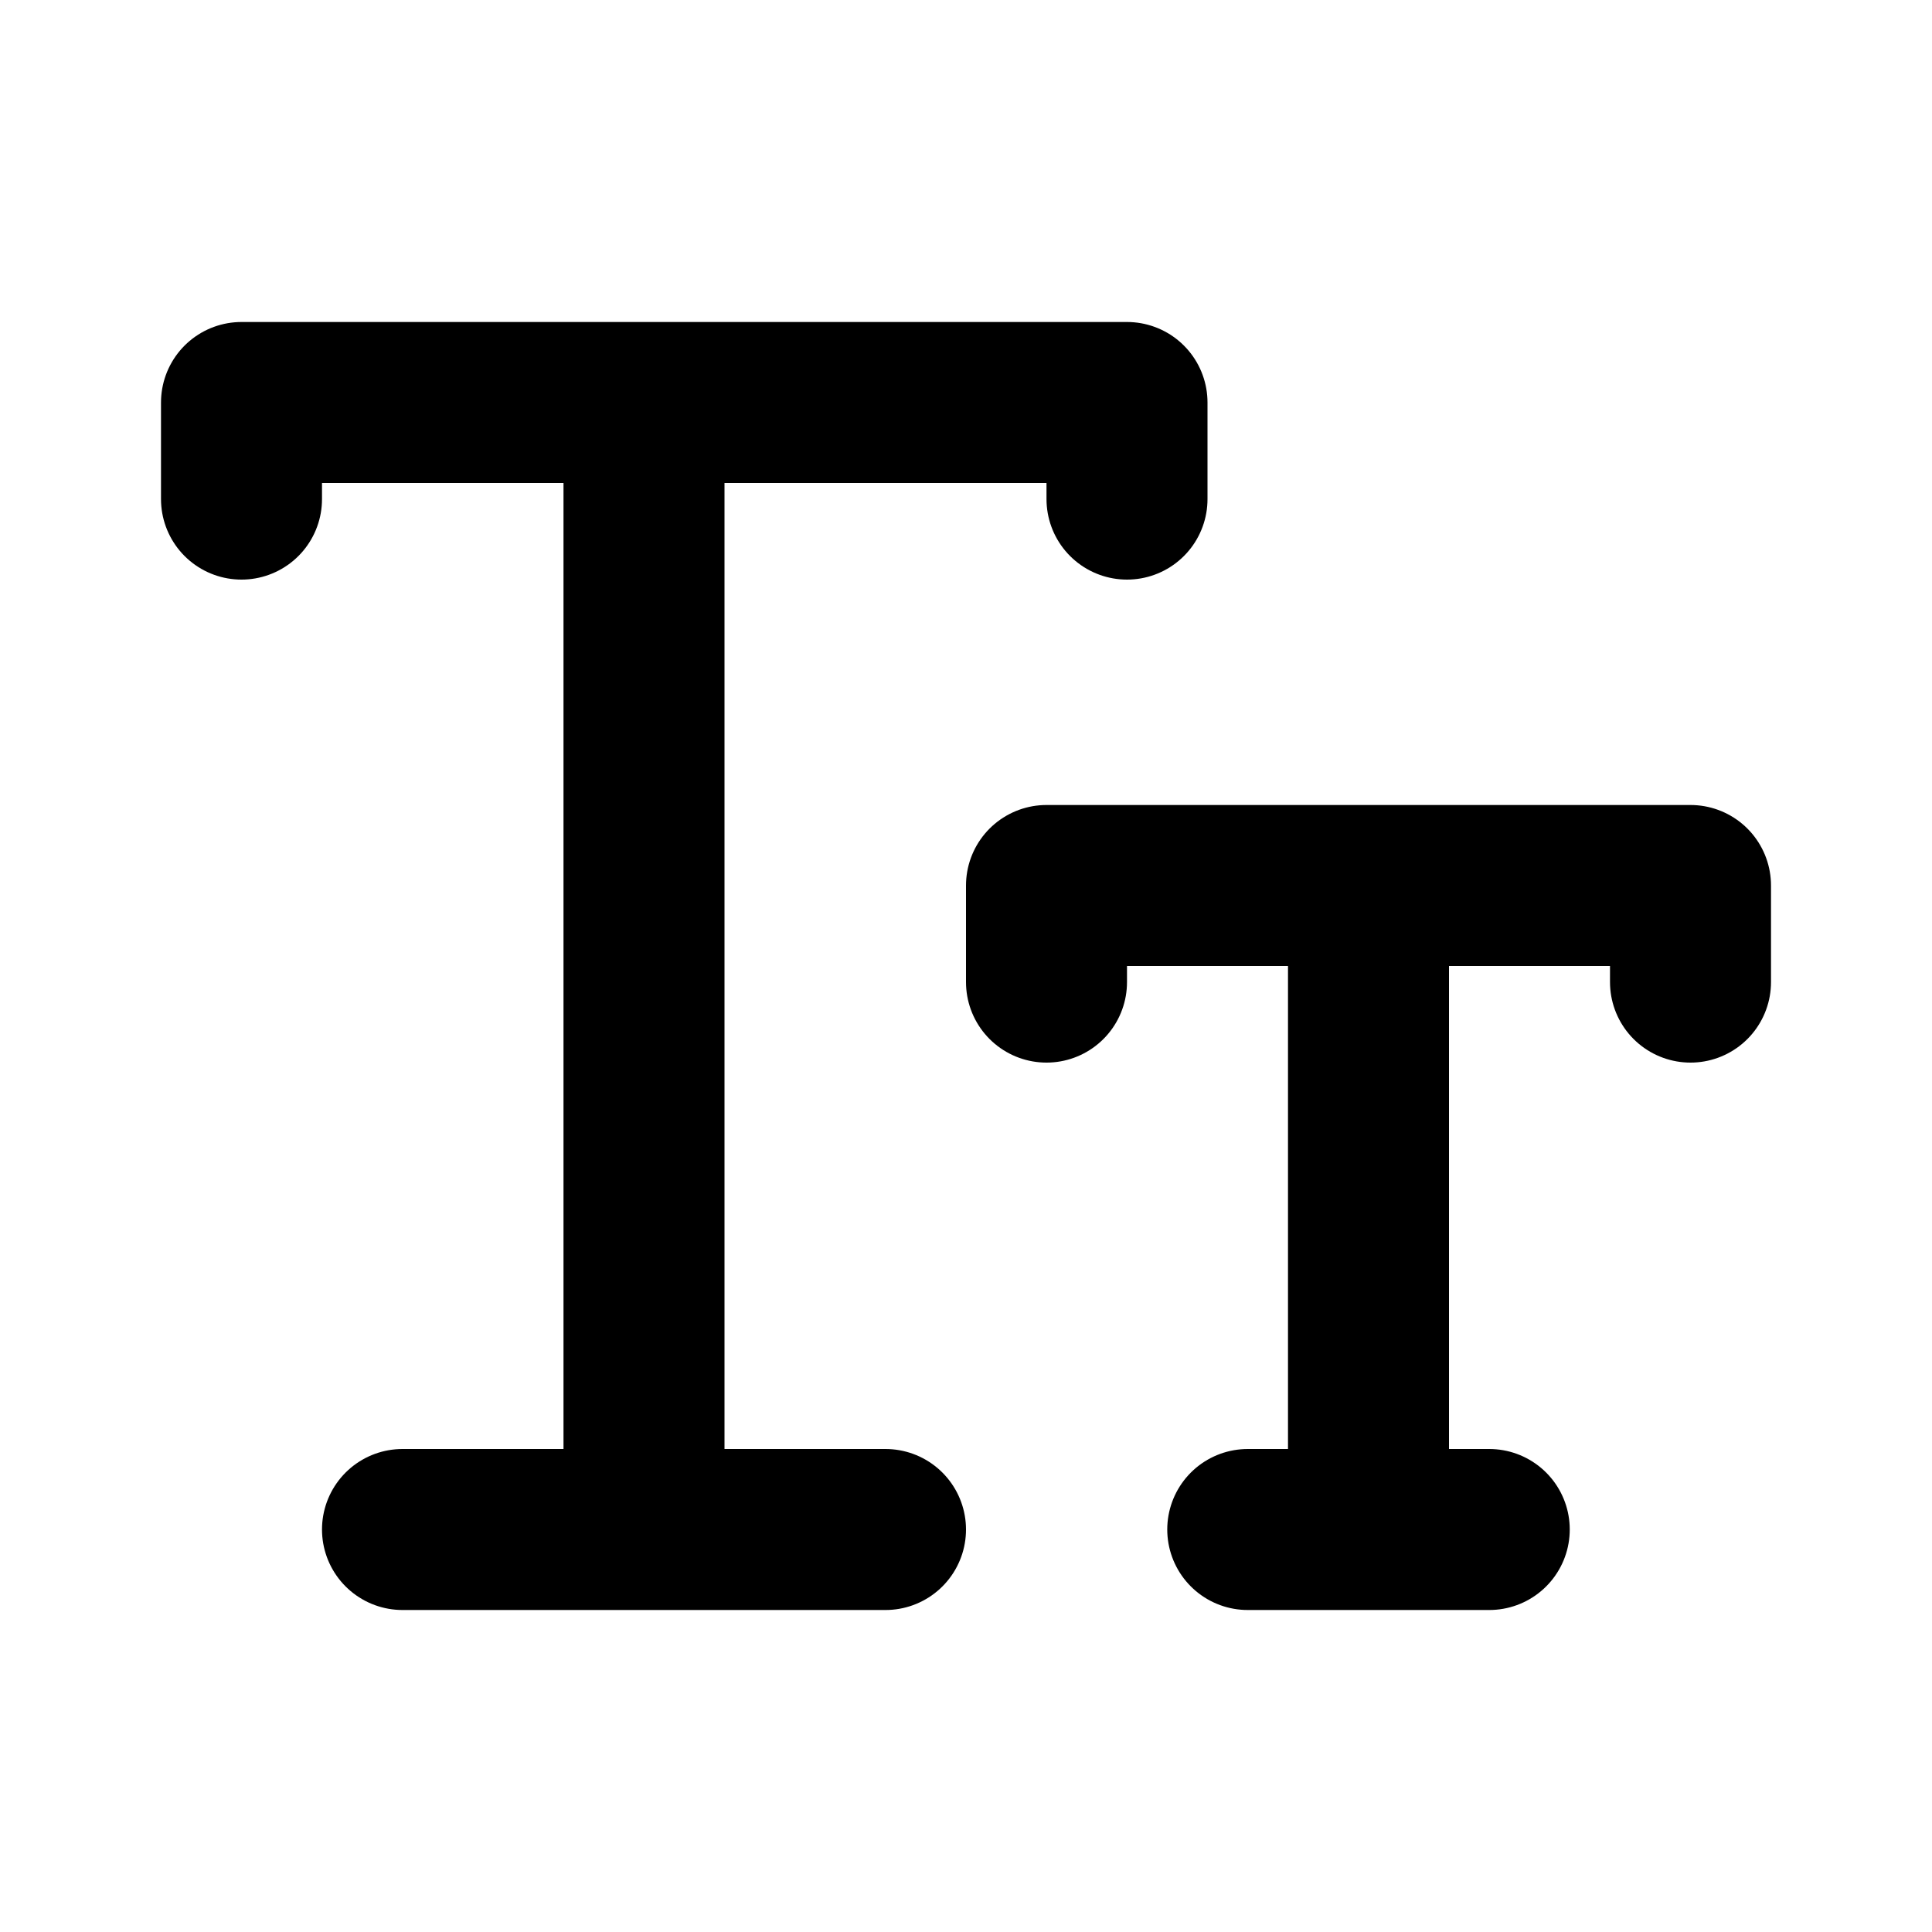
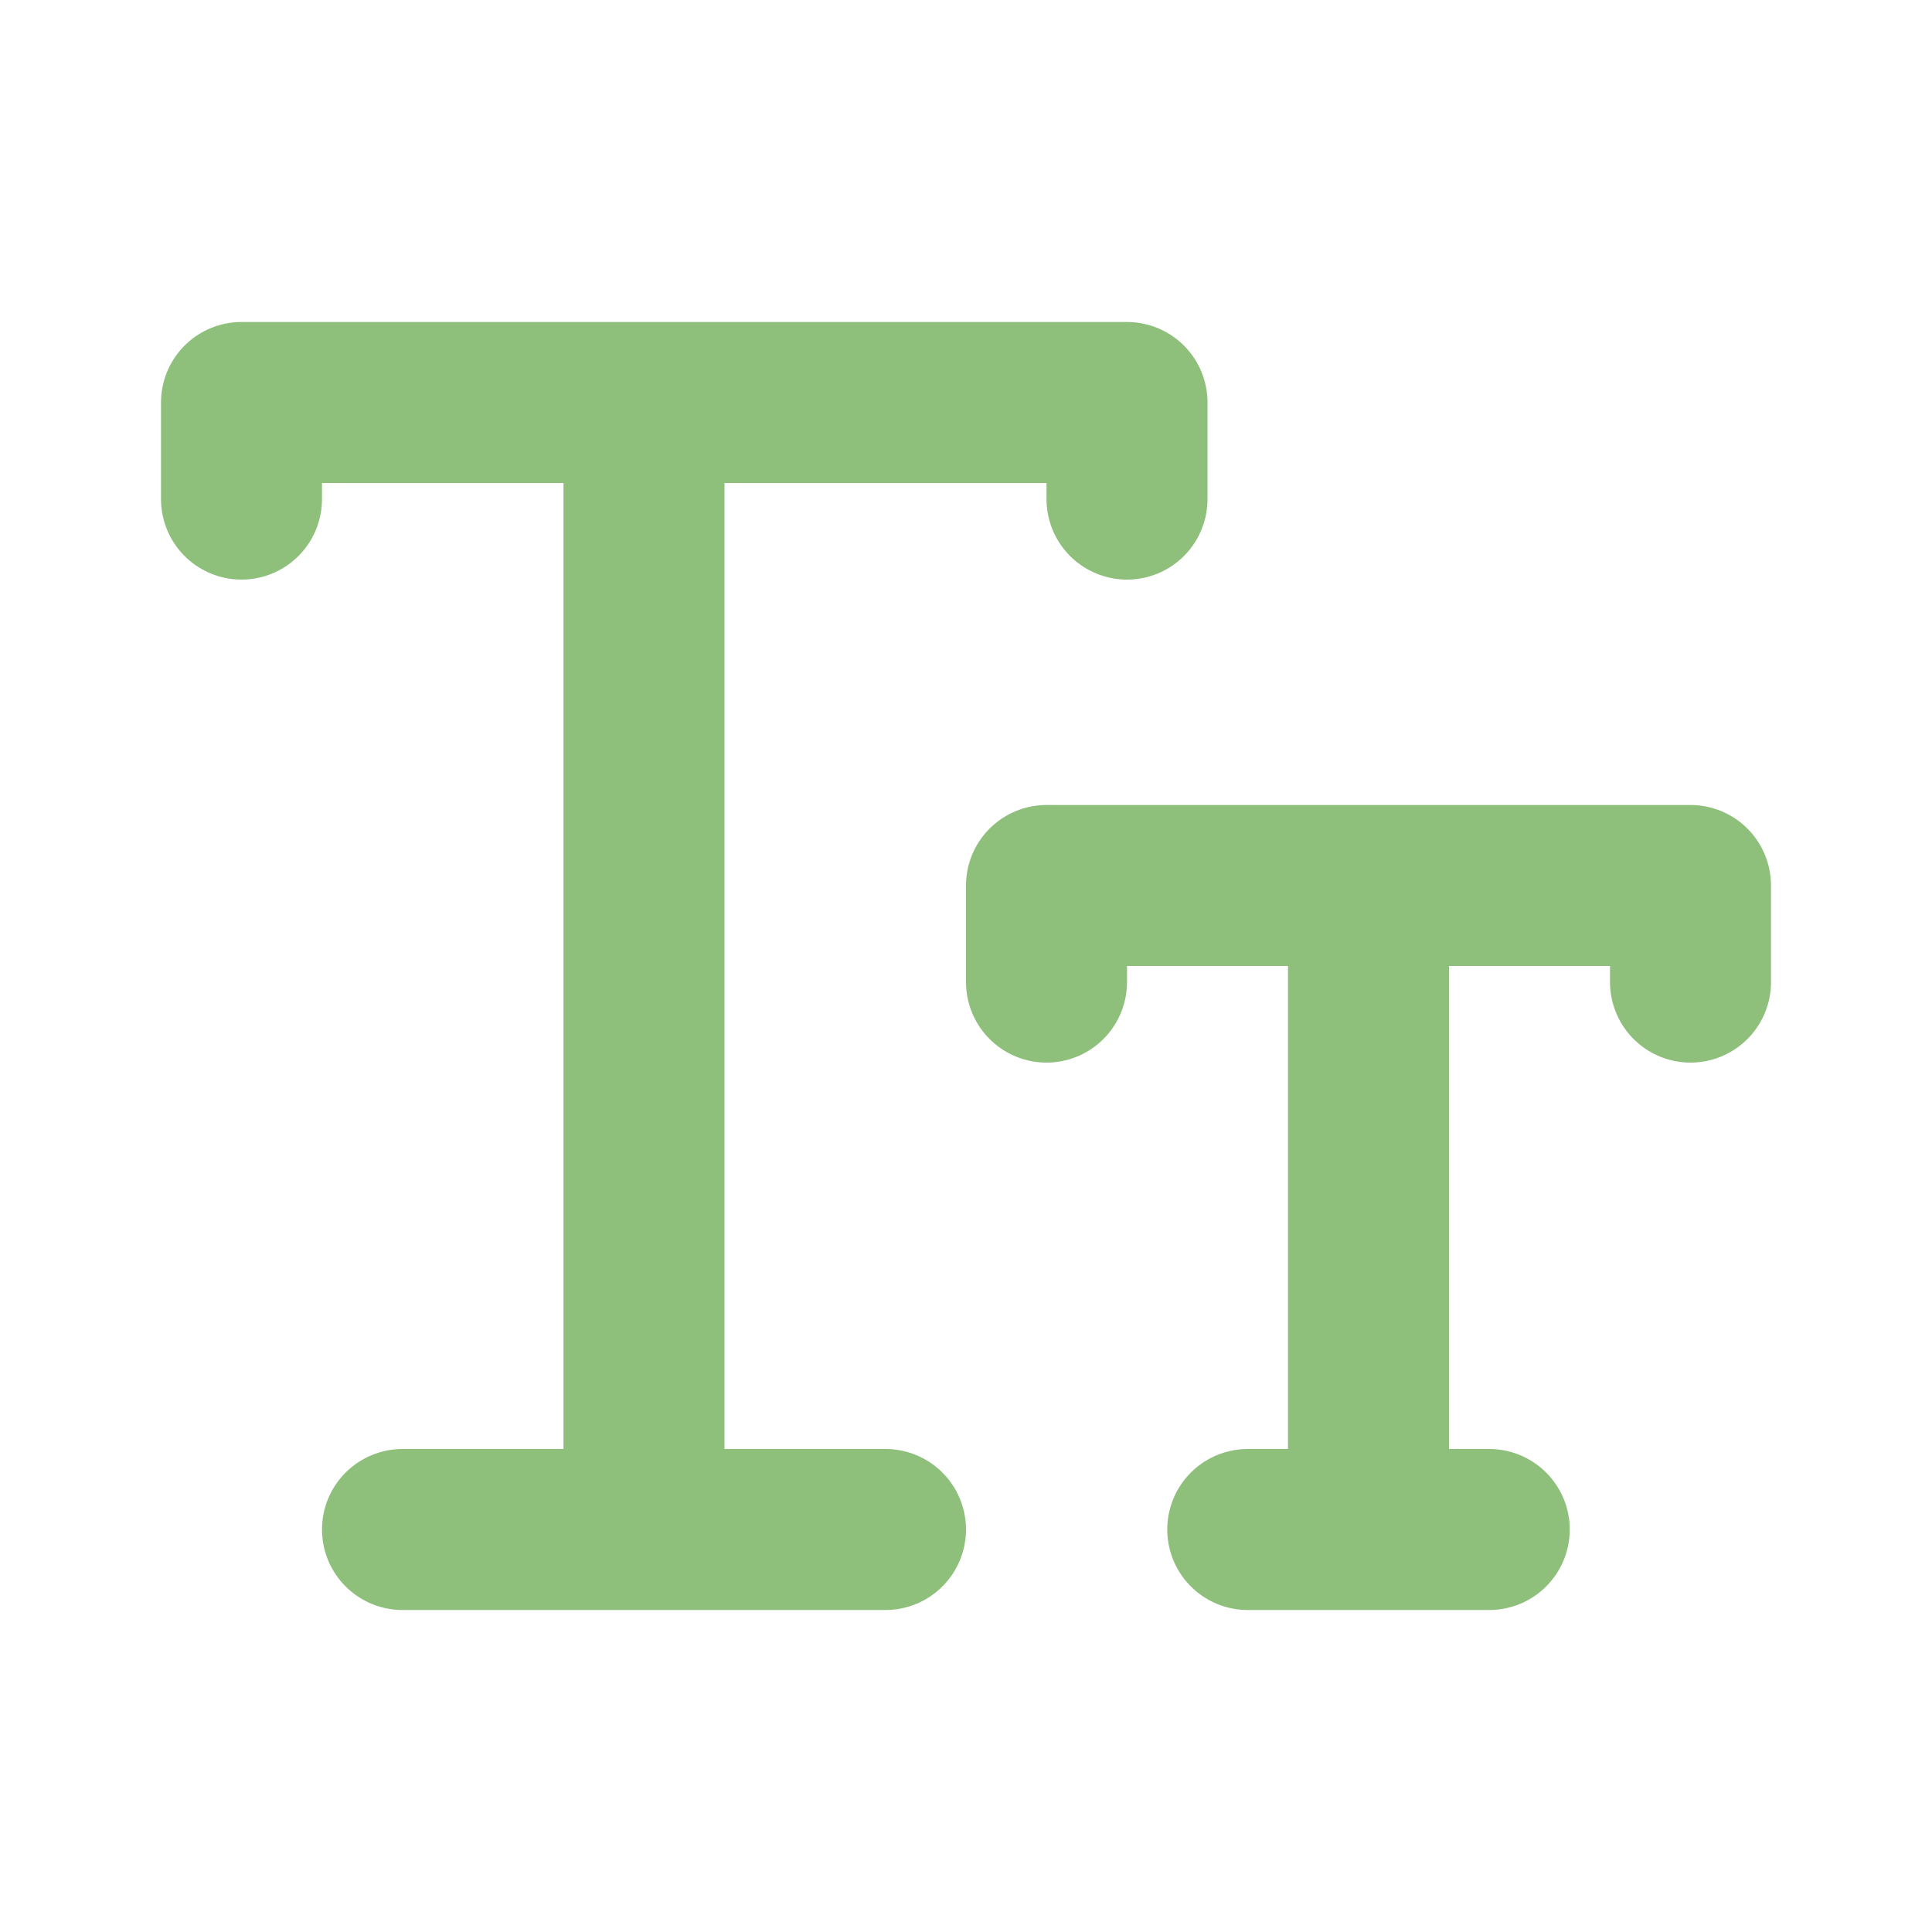
<svg xmlns="http://www.w3.org/2000/svg" aria-hidden="true" role="img" width="48" height="48" viewBox="0 0 24 24" class="iconify iconify--flowbite">
-   <path fill="none" stroke="currentColor" stroke-linecap="round" stroke-linejoin="round" stroke-width="2" d="M3 6.2V5h11v1.2M8 5v14m-3 0h6m2-6.8V11h8v1.2M17 11v8m-1.5 0h3" />
+   <path fill="none" stroke="#8ec07c" stroke-linecap="round" stroke-linejoin="round" stroke-width="2" d="M3 6.2V5h11v1.2M8 5v14m-3 0h6m2-6.8V11h8v1.2M17 11v8m-1.5 0h3" />
</svg>
